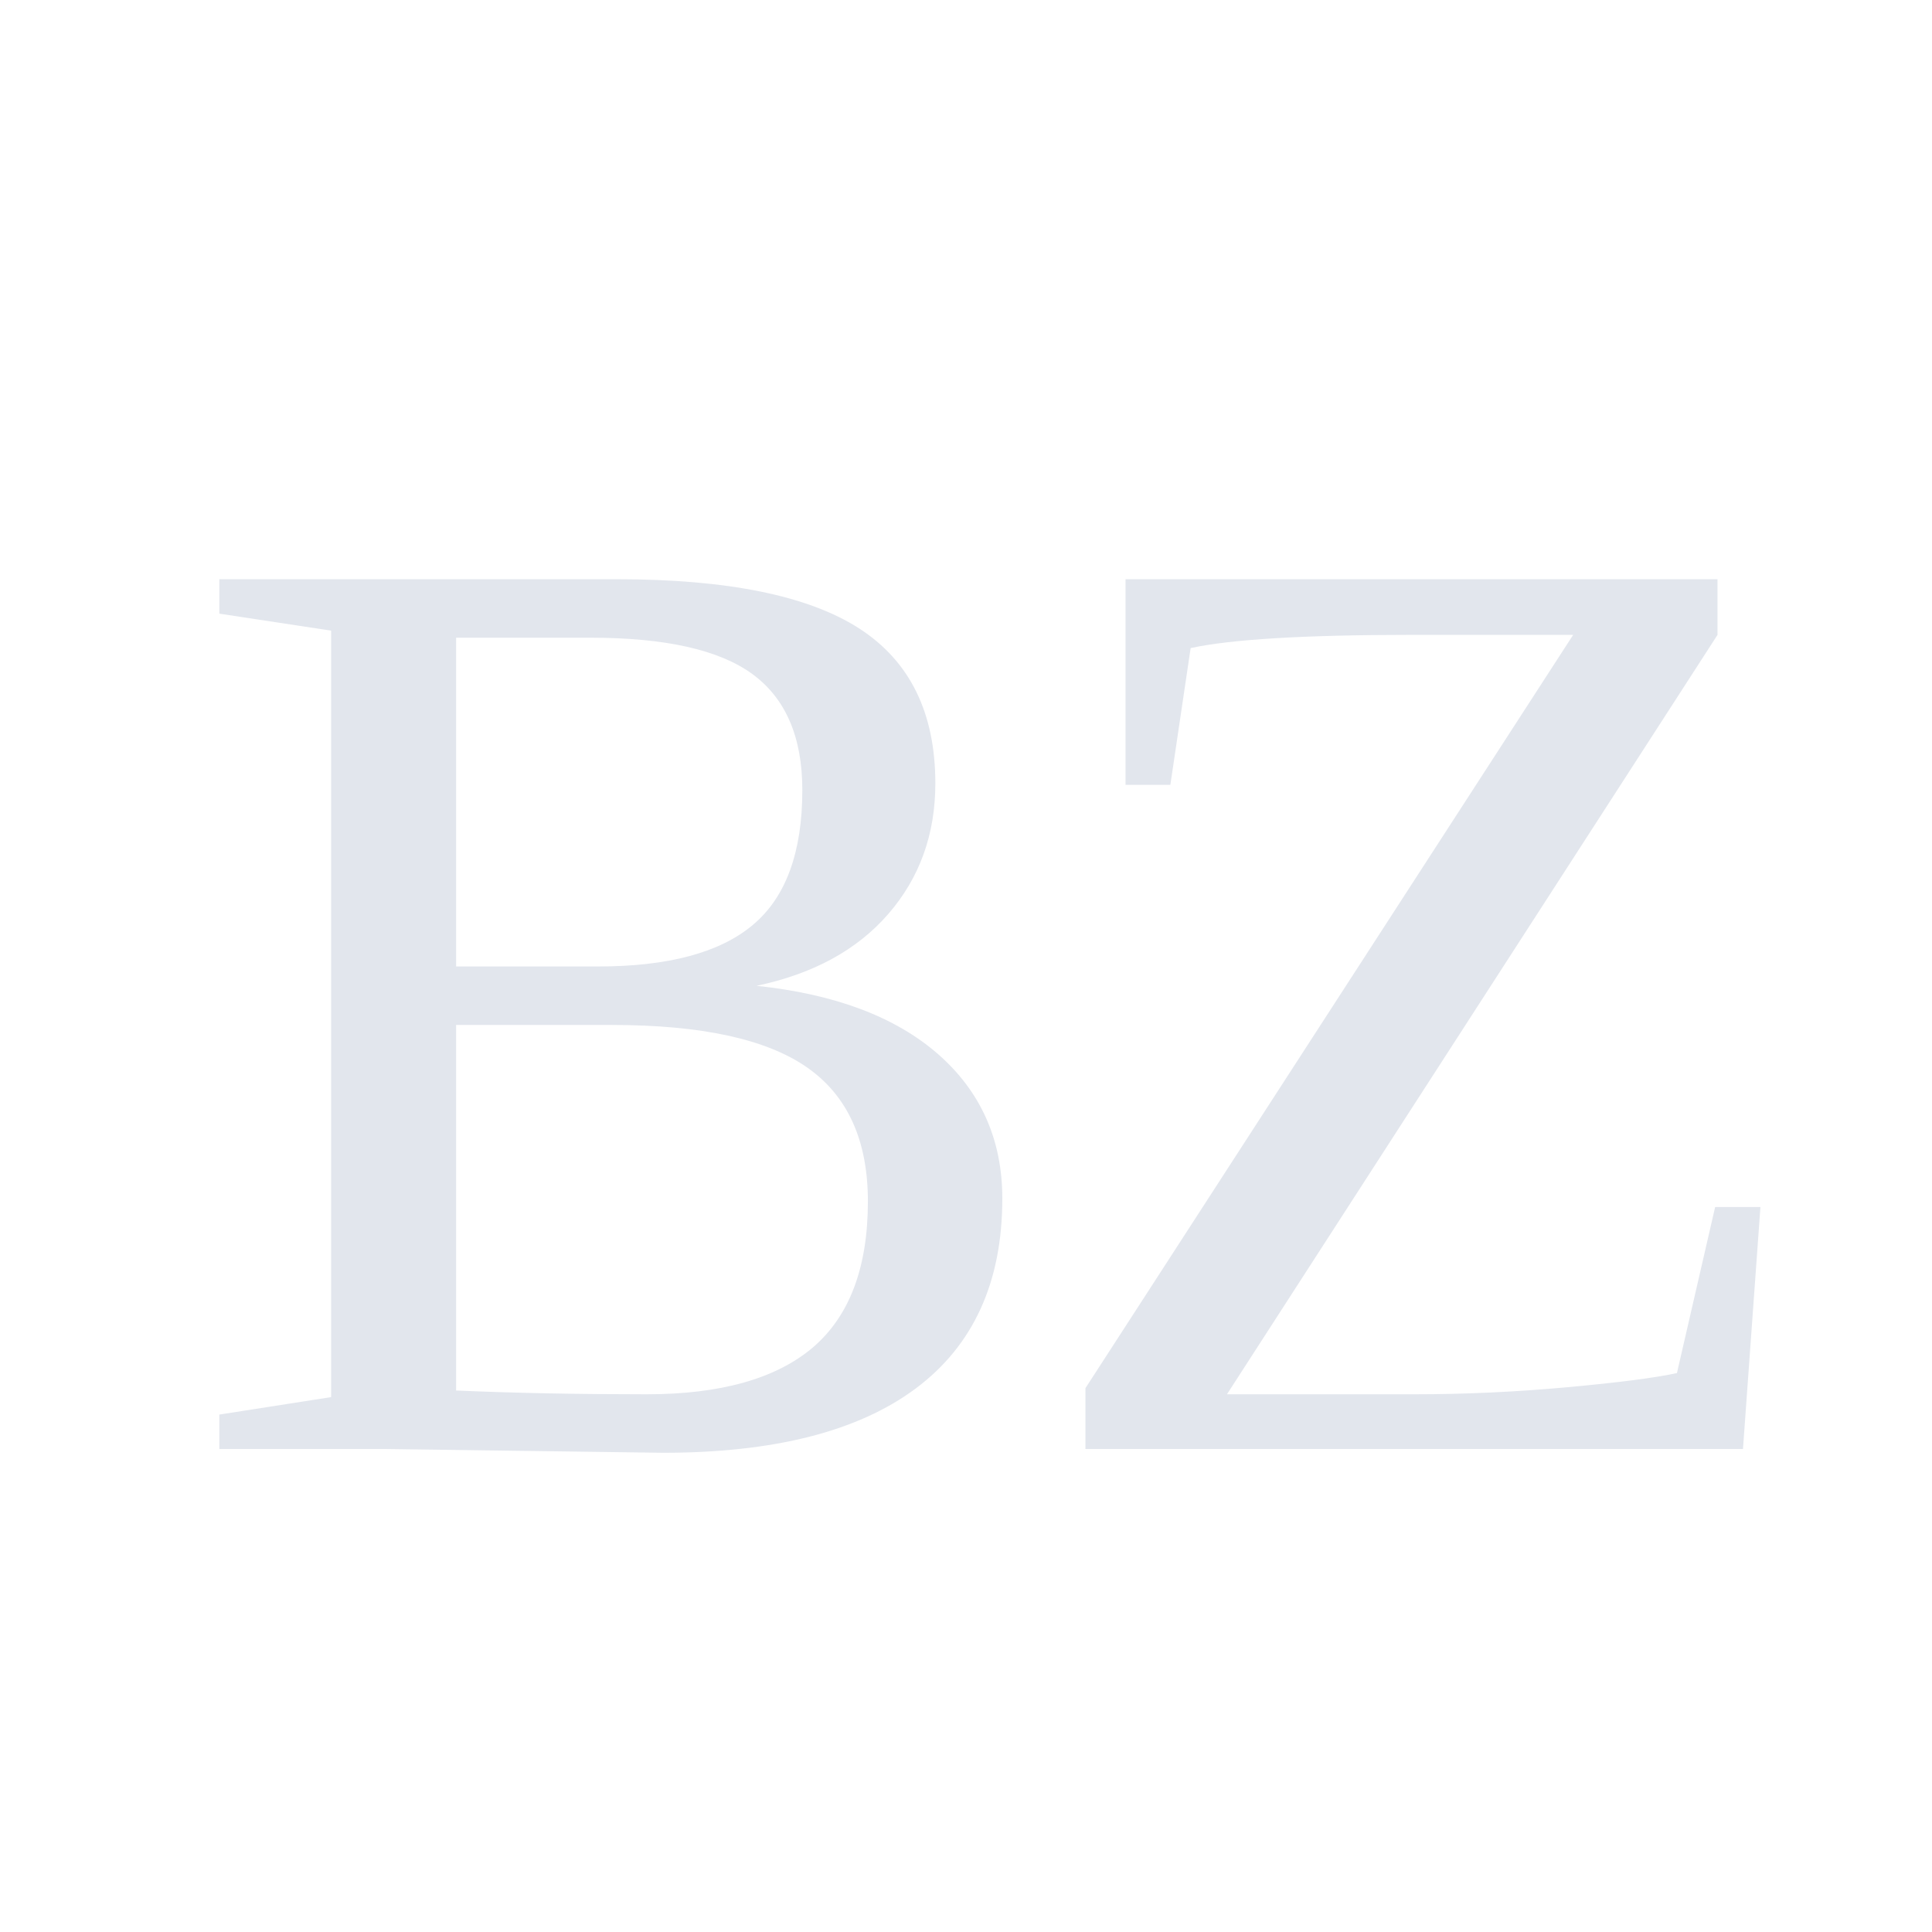
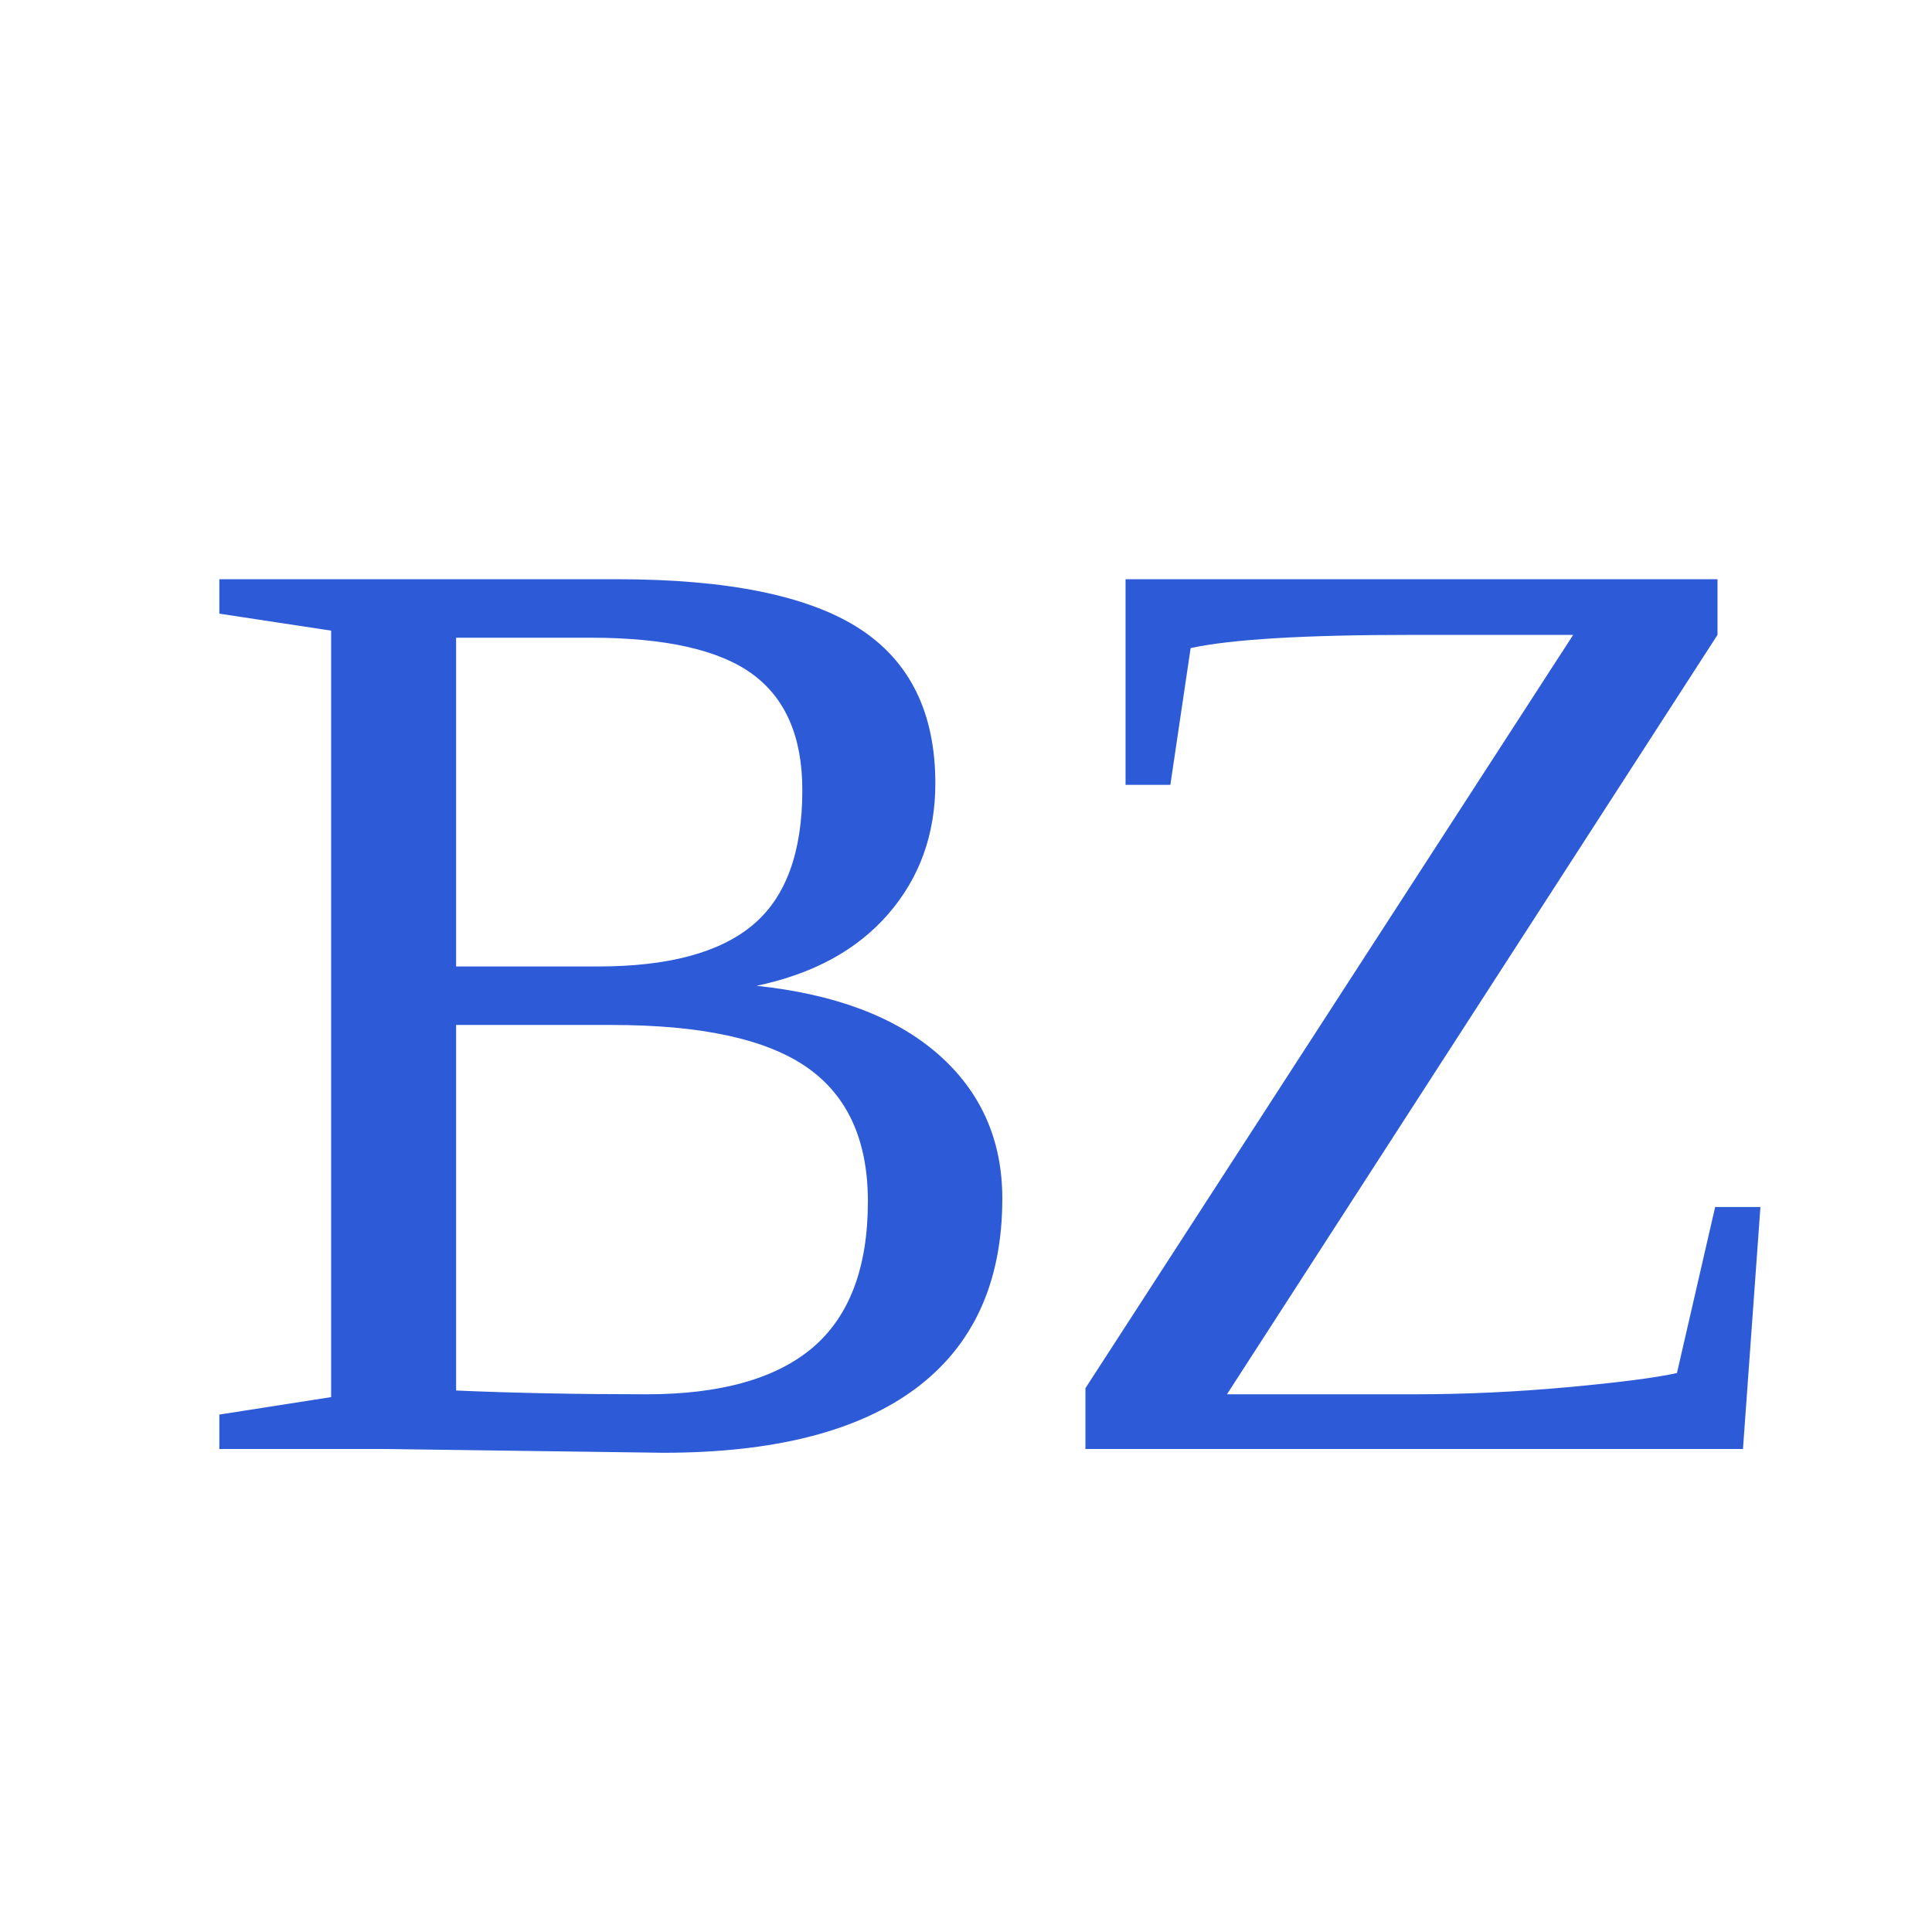
<svg xmlns="http://www.w3.org/2000/svg" viewBox="0 0 64 64" width="64" height="64">
-   <text x="6" y="48" font-family="Georgia, 'Times New Roman', serif" font-size="44" font-weight="400" fill="#e2e6ed" letter-spacing="-1.5">BZ</text>
+   <style>
+     text { fill: #2d5bd7; }
+     @media (prefers-color-scheme: dark) {
+       text { fill: #6b9eff; }
+     }
+   </style>
+   <text x="6" y="48" font-family="Georgia, 'Times New Roman', serif" font-size="44" font-weight="400" letter-spacing="-1.5">BZ</text>
</svg>
